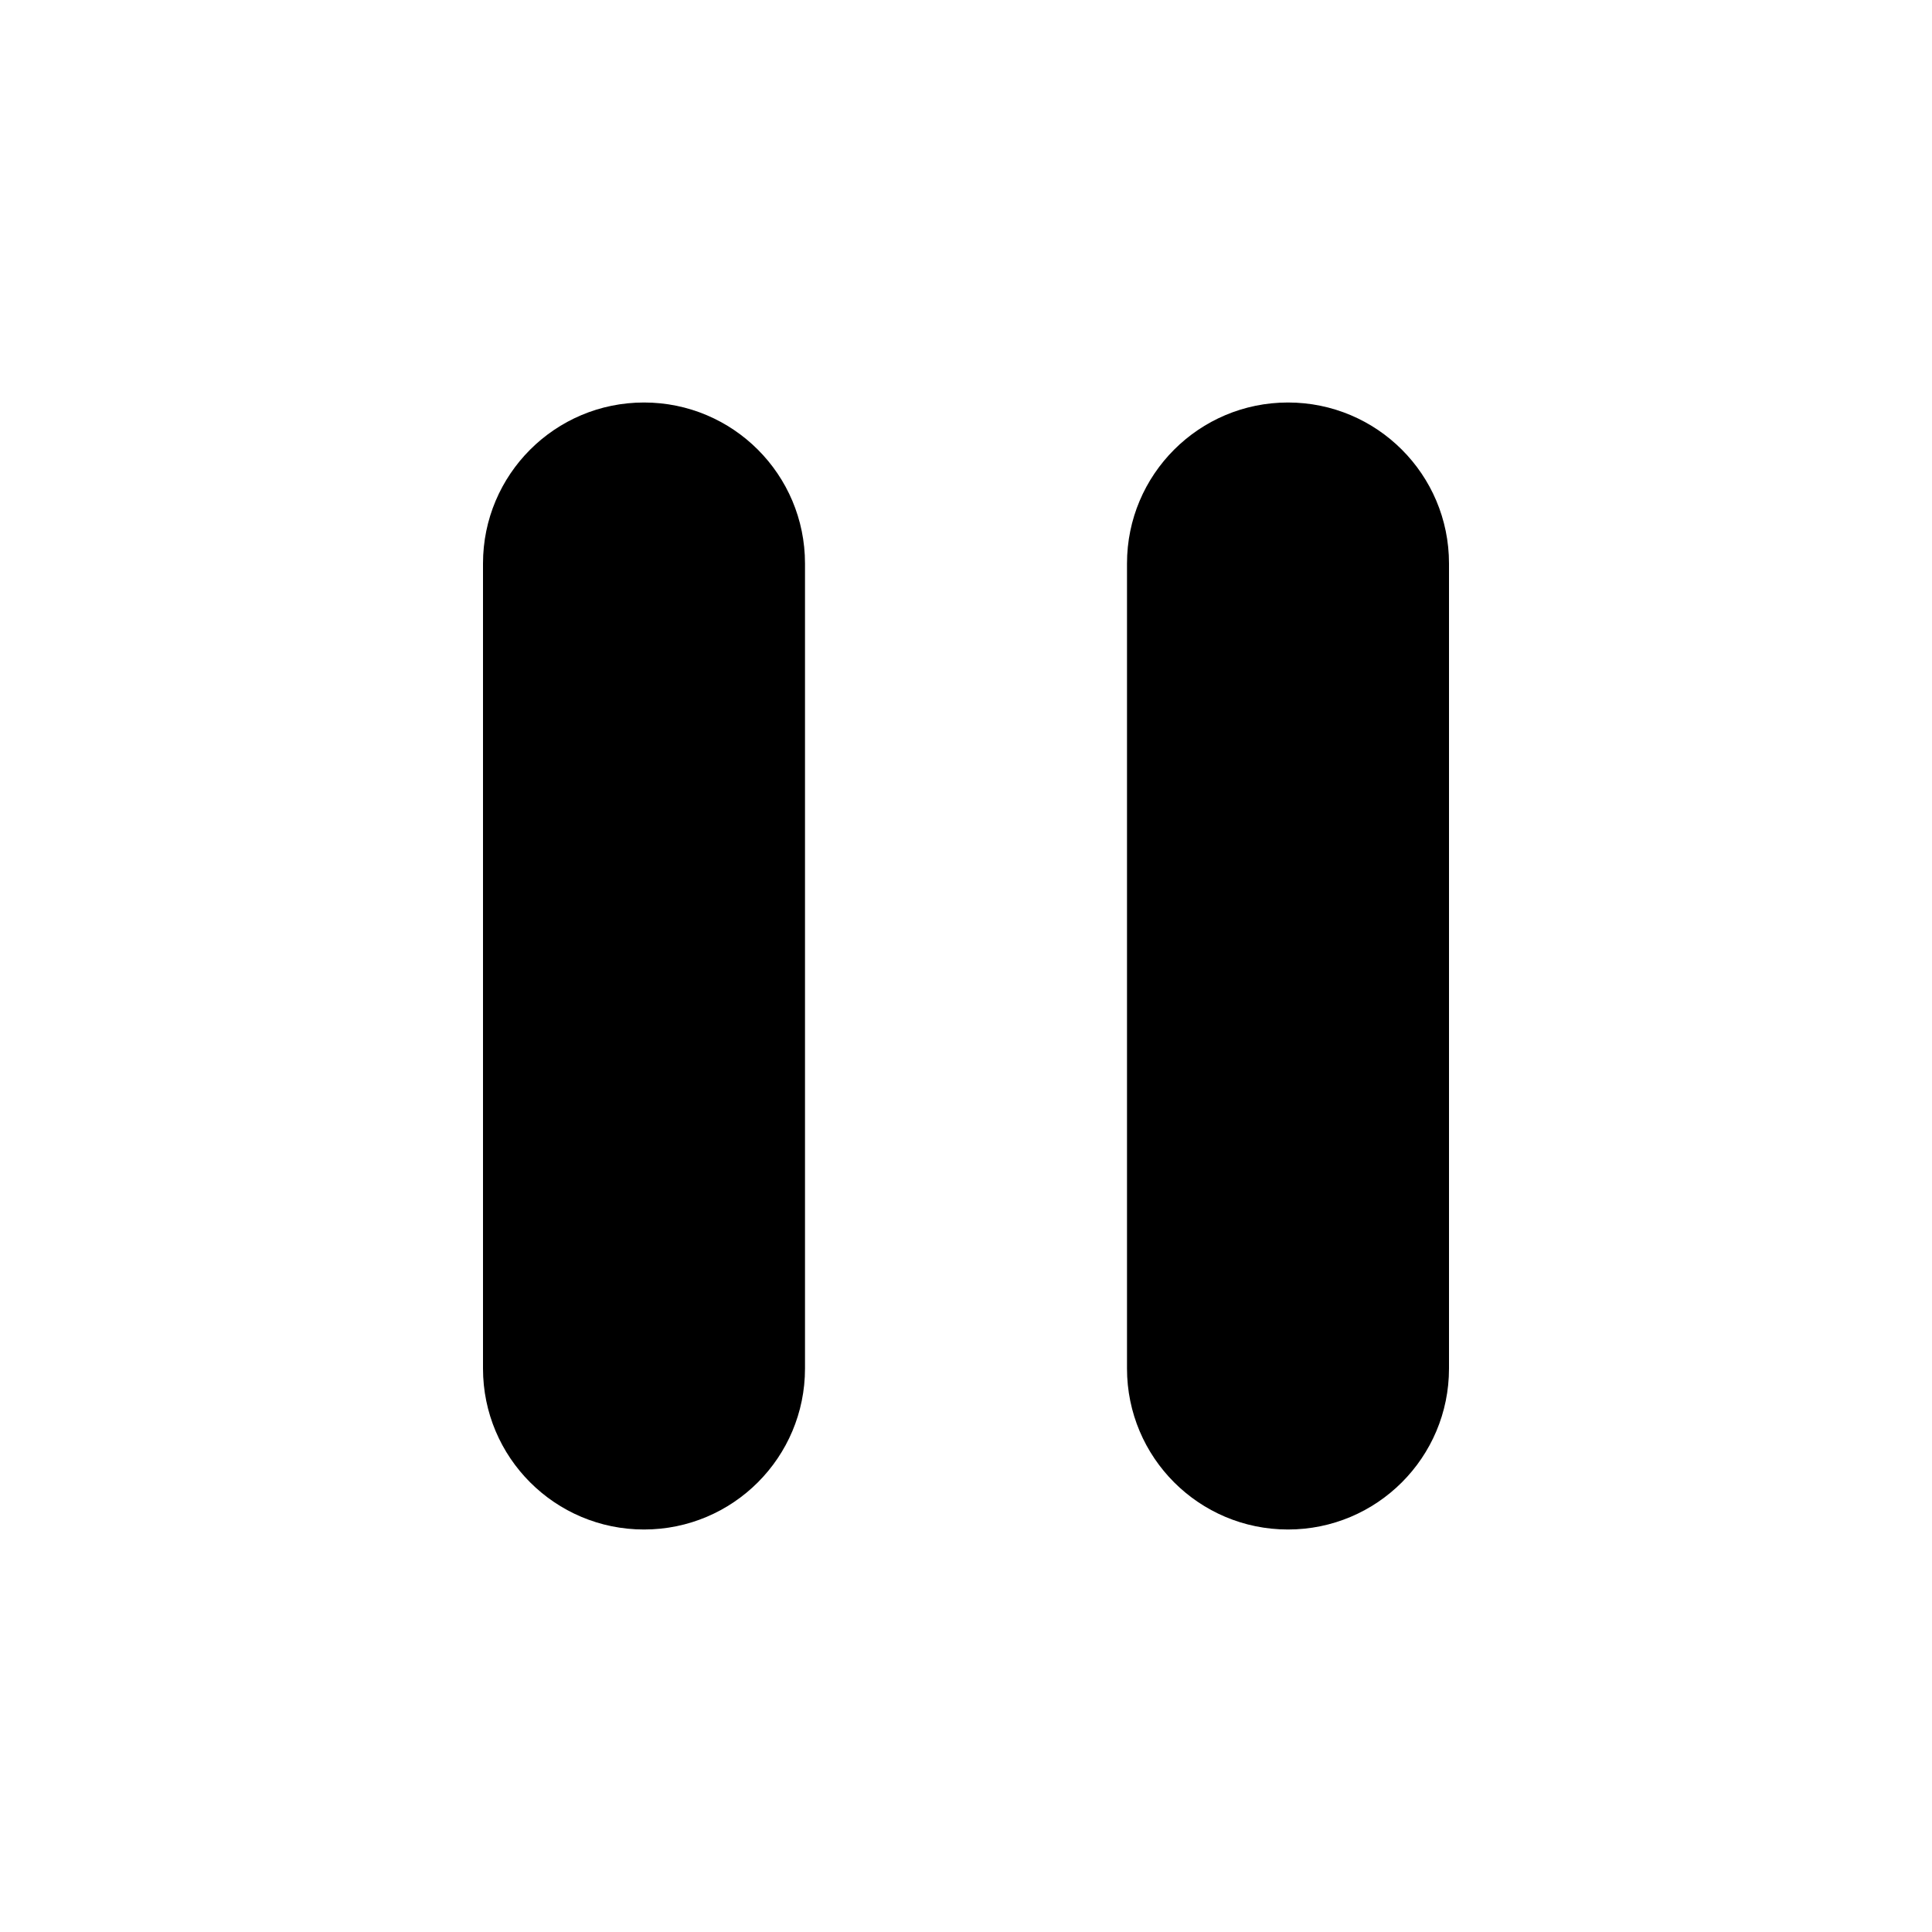
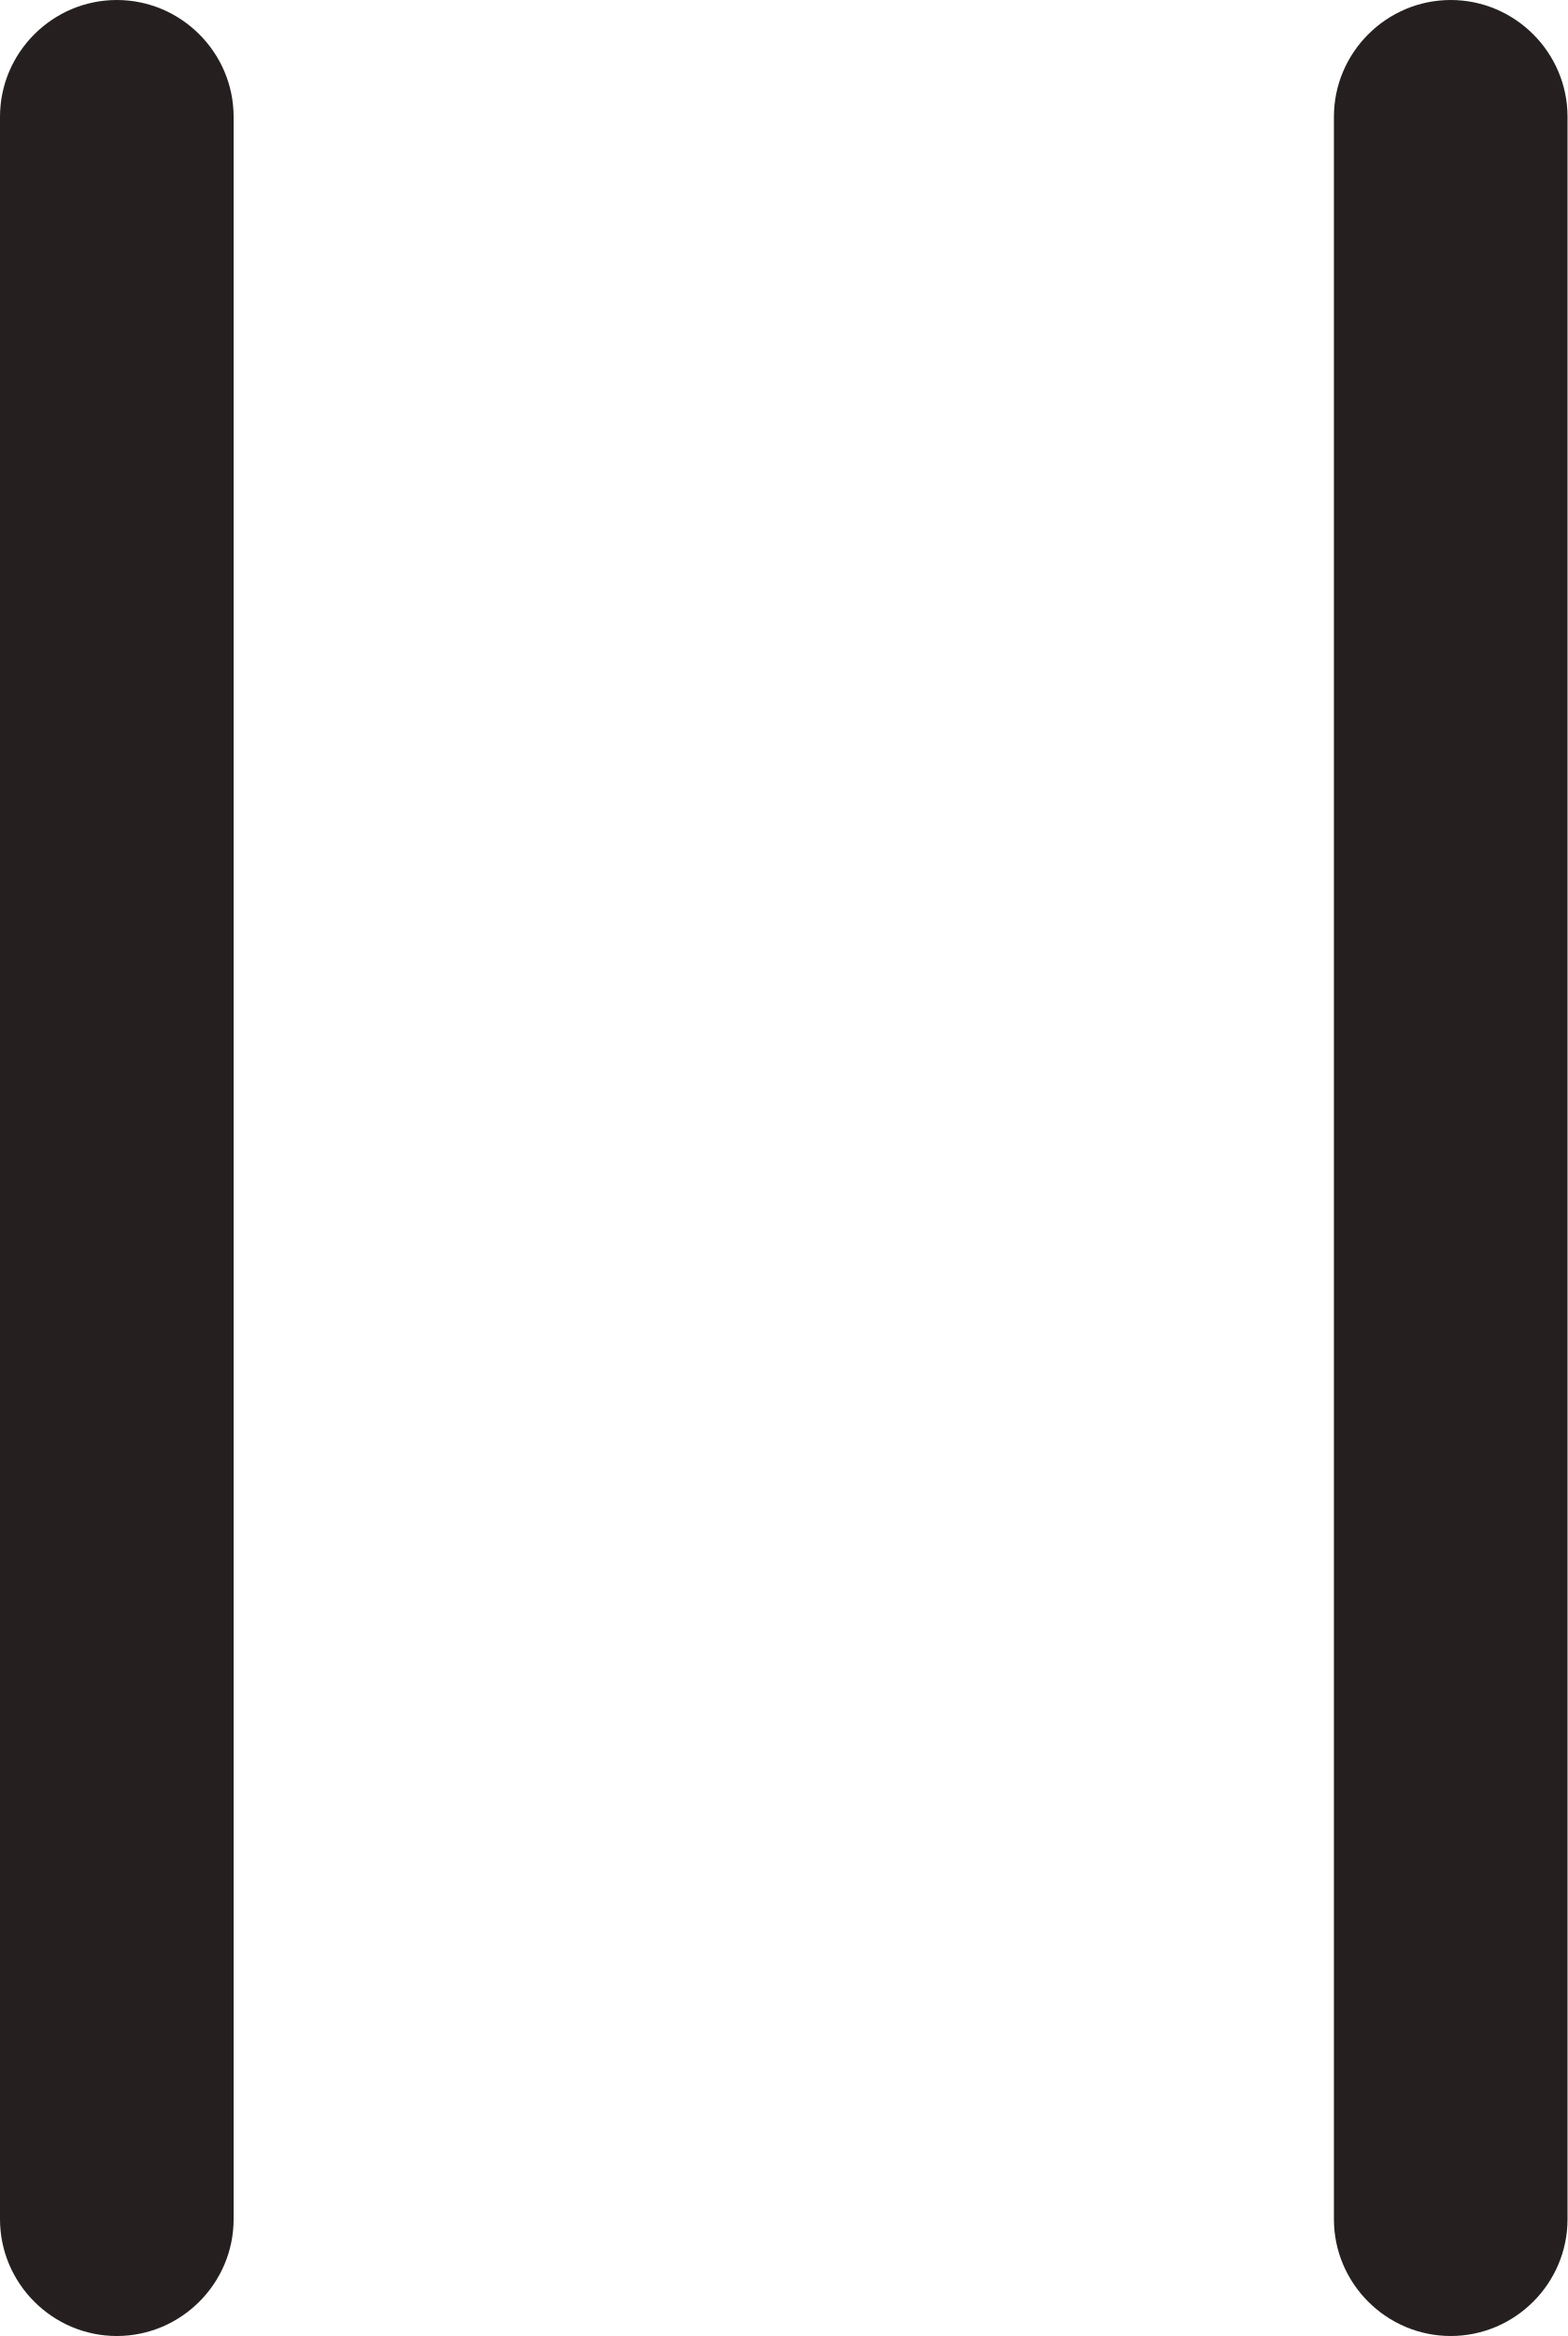
- <svg xmlns="http://www.w3.org/2000/svg" width="24" height="24" viewBox="0 0 24 24" fill="none">
-   <path d="M8 5C6.895 5 6 5.895 6 7V17C6 18.105 6.895 19 8 19C9.105 19 10 18.105 10 17V7C10 5.895 9.105 5 8 5Z" fill="black" />
-   <path d="M16 5C14.895 5 14 5.895 14 7V17C14 18.105 14.895 19 16 19C17.105 19 18 18.105 18 17V7C18 5.895 17.105 5 16 5Z" fill="black" />
+ <svg xmlns="http://www.w3.org/2000/svg" id="Calque_1" viewBox="0 0 13.42 20">
+   <defs>
+     <style>.cls-1{fill:#251f20;stroke-width:0px;}</style>
+   </defs>
+   <path class="cls-1" d="M1,20c-.55,0-1-.45-1-1V1C0,.45.45,0,1,0s1,.45,1,1v18c0,.55-.45,1-1,1Z" />
+   <path class="cls-1" d="M12.42,20c-.55,0-1-.45-1-1V1c0-.55.45-1,1-1s1,.45,1,1v18c0,.55-.45,1-1,1Z" />
</svg>
